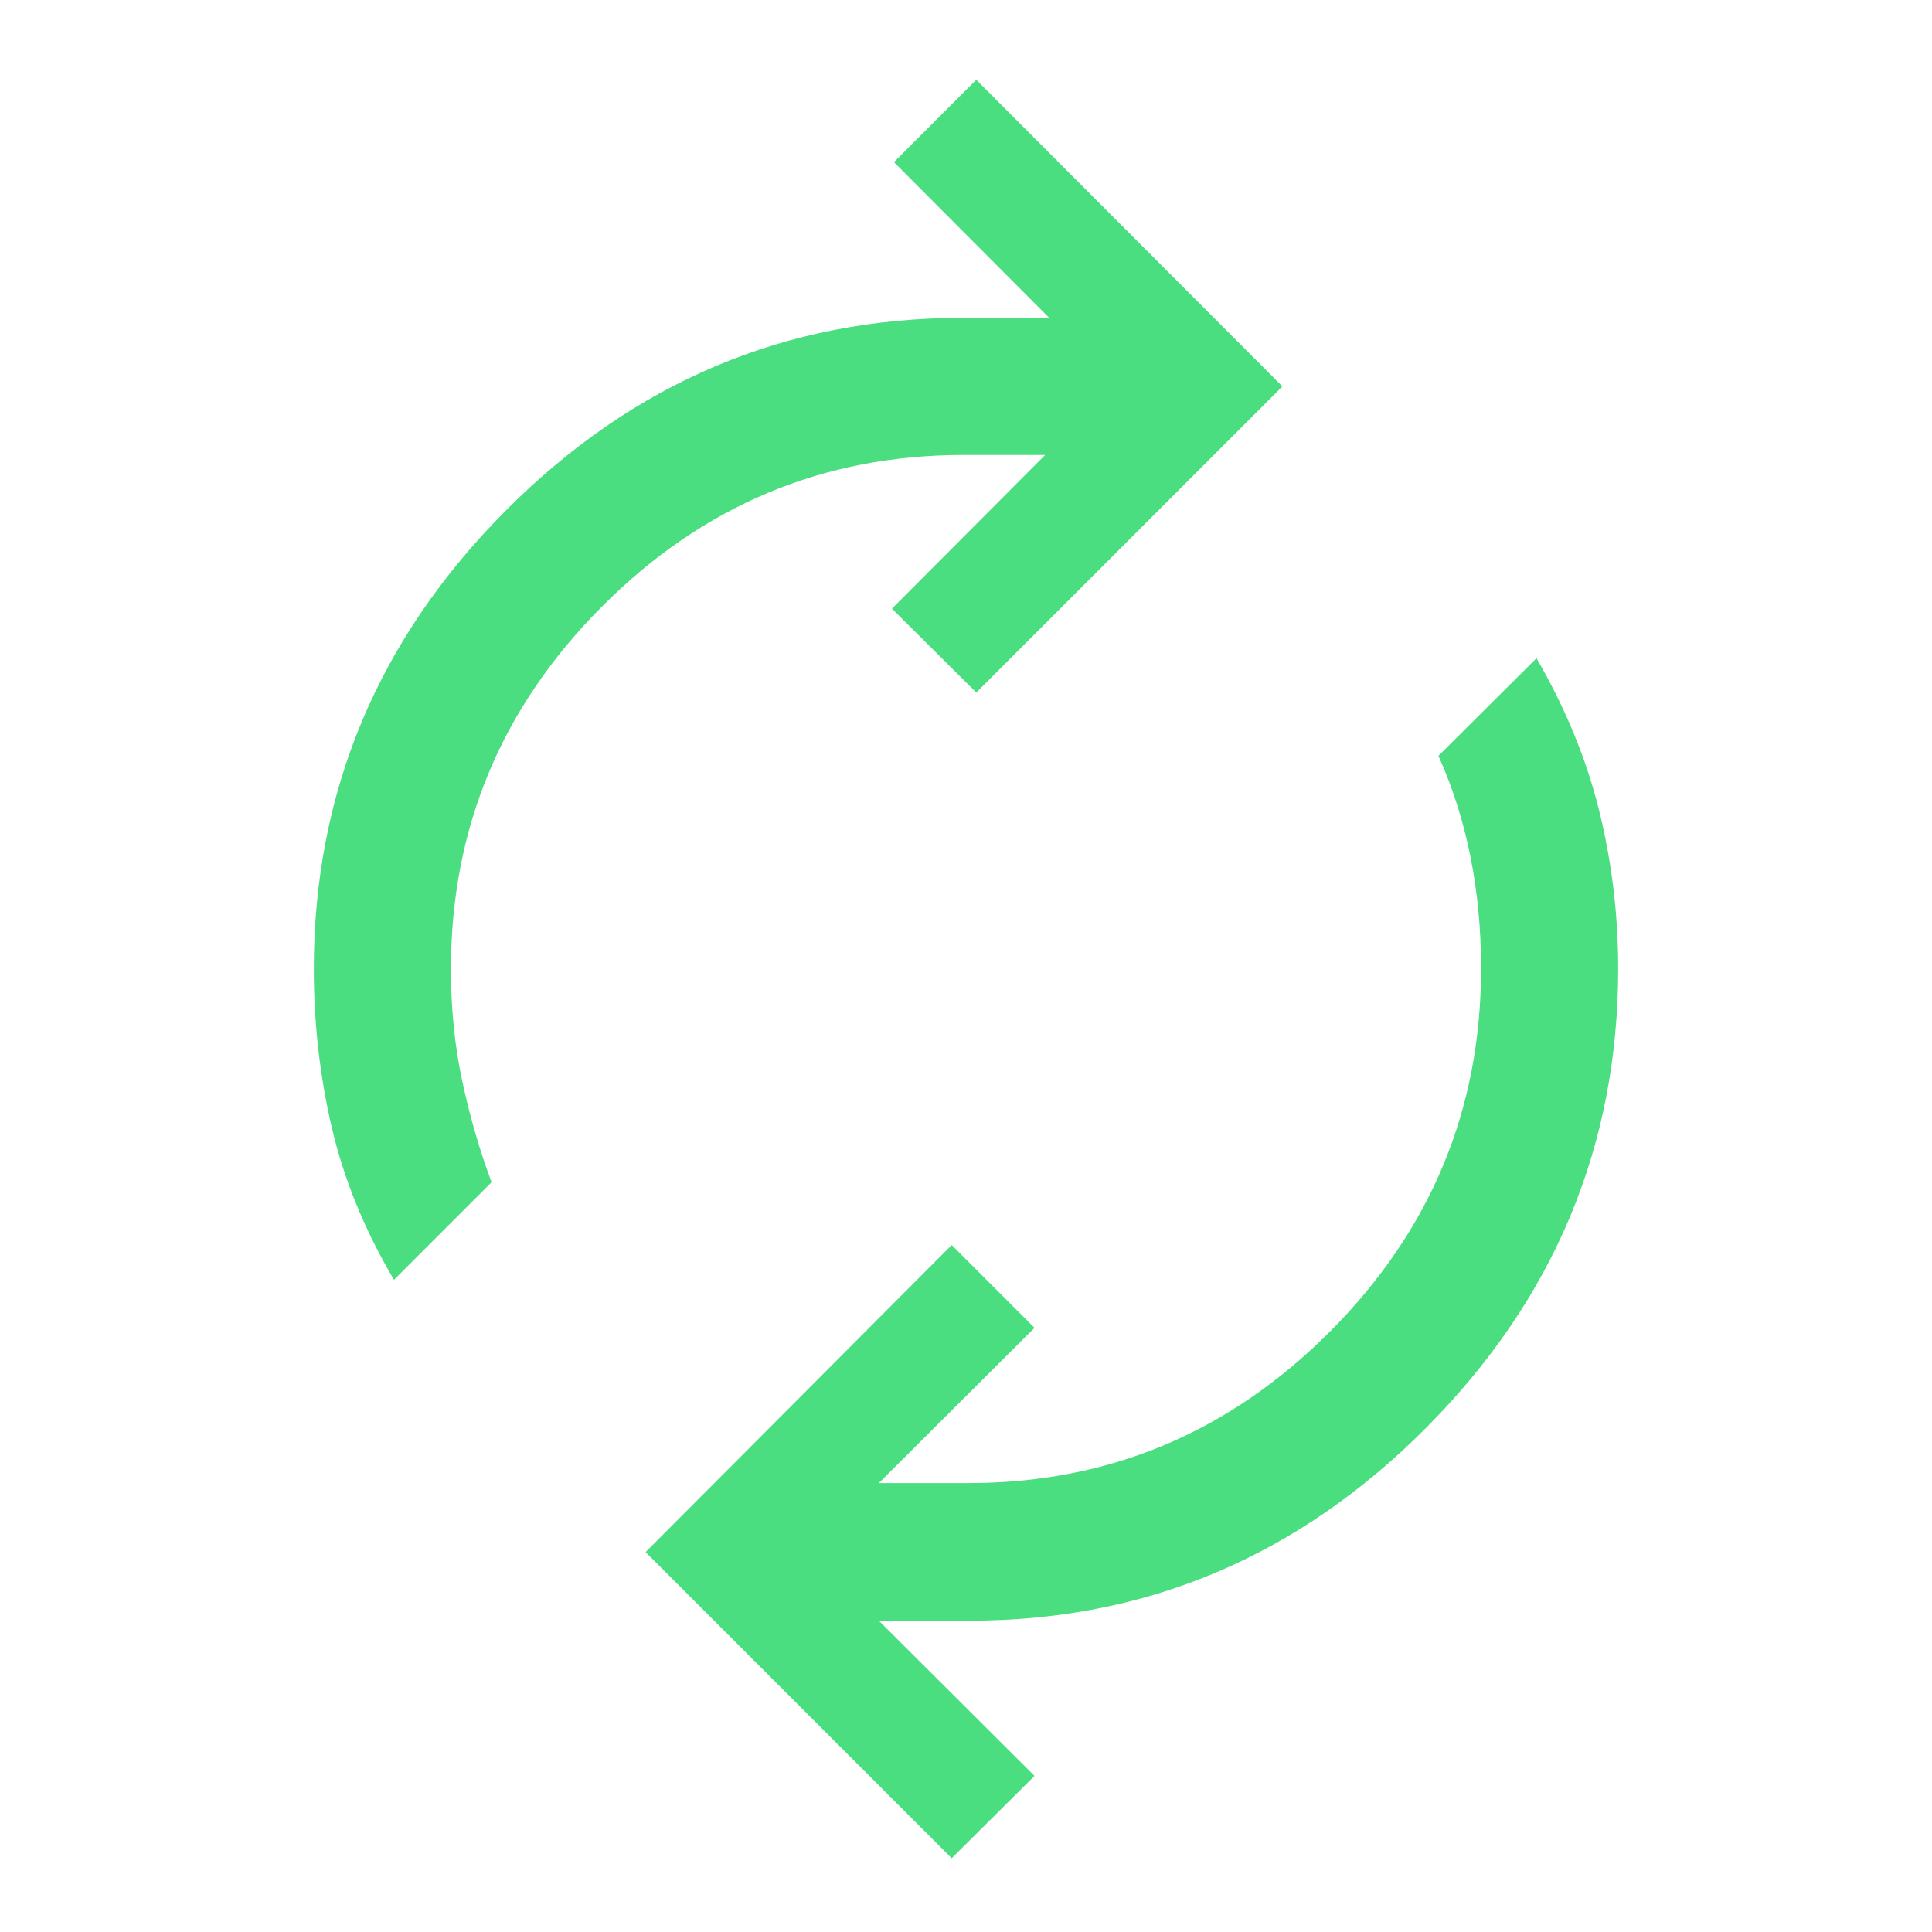
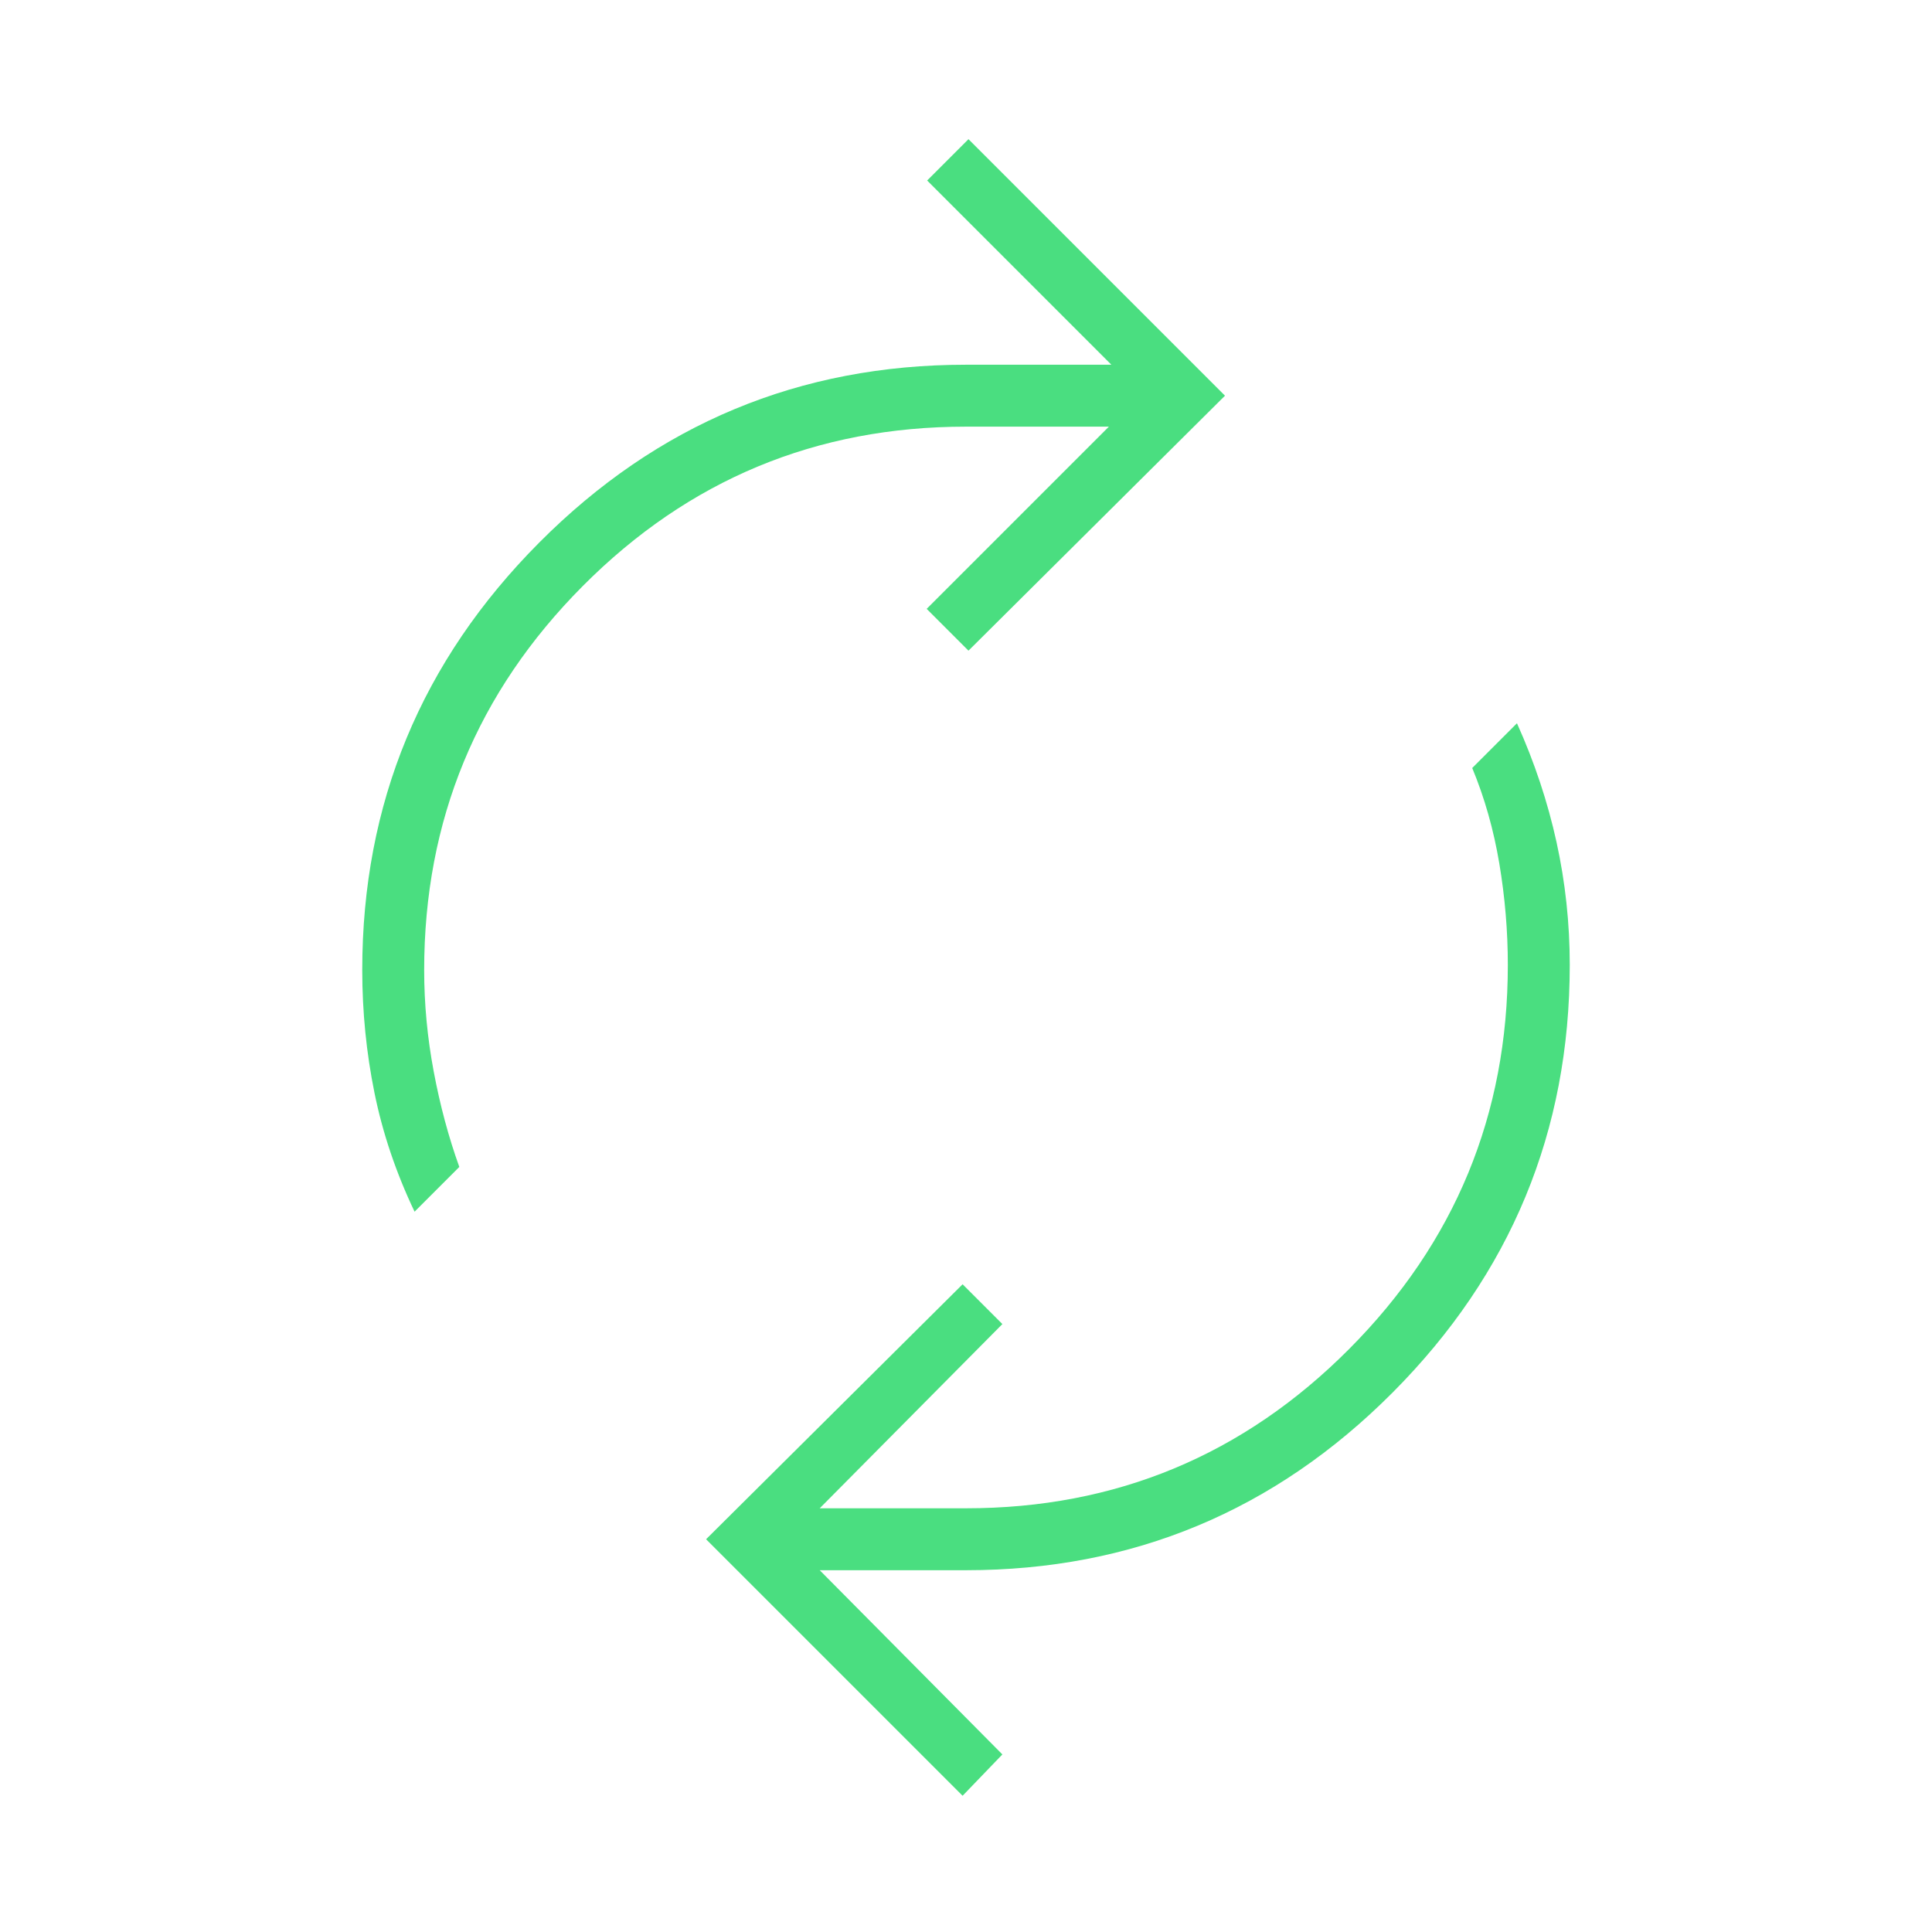
<svg xmlns="http://www.w3.org/2000/svg" fill="#4ADE80" height="48" viewBox="0 96 960 960" width="48">
-   <path d="M195.761 731.935q-21.913-37.196-30.87-75.609-8.956-38.413-8.956-78.804 0-131.957 95.337-227.772t227.054-95.815h43l-77.13-77.37 40.913-40.913L637.218 288 485.109 440.109l-41.913-41.674 76.13-76.37h-40.522q-104.608 0-179.674 75.305-75.065 75.304-75.065 180.152 0 29.717 5.739 56.195 5.74 26.479 14.457 49.718l-48.5 48.5Zm277.13 287.415L320.782 867.239l152.109-152.587 41.152 41.152-77.369 77.131h44.522q104.608 0 179.674-75.305 75.065-75.304 75.065-180.391 0-29.478-5.359-55.956-5.359-26.479-15.837-49.718l48.739-48.5q21.674 37.435 31.131 75.728 9.456 38.294 9.456 78.446 0 132.196-95.337 228.131-95.337 95.934-226.815 95.934h-45.239l77.369 77.131-41.152 40.915Z" />
+   <path d="M206 698.077Q192.154 669 186.077 639.039 180 609.077 180 578q0-124.077 87.961-212.423Q355.923 277.231 480 277.231h72.231l-91.539-91.539 20.539-20.538 127.461 127.461-127.461 126.693-20.77-20.77L551 308h-71q-111.615 0-190.423 79.192Q210.769 466.385 210.769 578q0 25.154 4.731 50.385 4.731 25.23 12.731 47.461L206 698.077Zm272.308 290.231L350.846 860.846l127.462-126.692 19.769 19.769-90.769 91.538H480q111.615 0 190.423-79.192t78.808-190.807q0-25.154-4.231-50.385-4.231-25.231-13.462-47.462l22.231-22.231q13.077 29.077 19.654 59.039T780 575.462q0 124.077-87.961 212.423Q604.077 876.231 480 876.231h-72.692l90.769 91.538-19.769 20.539Z" />
</svg>
